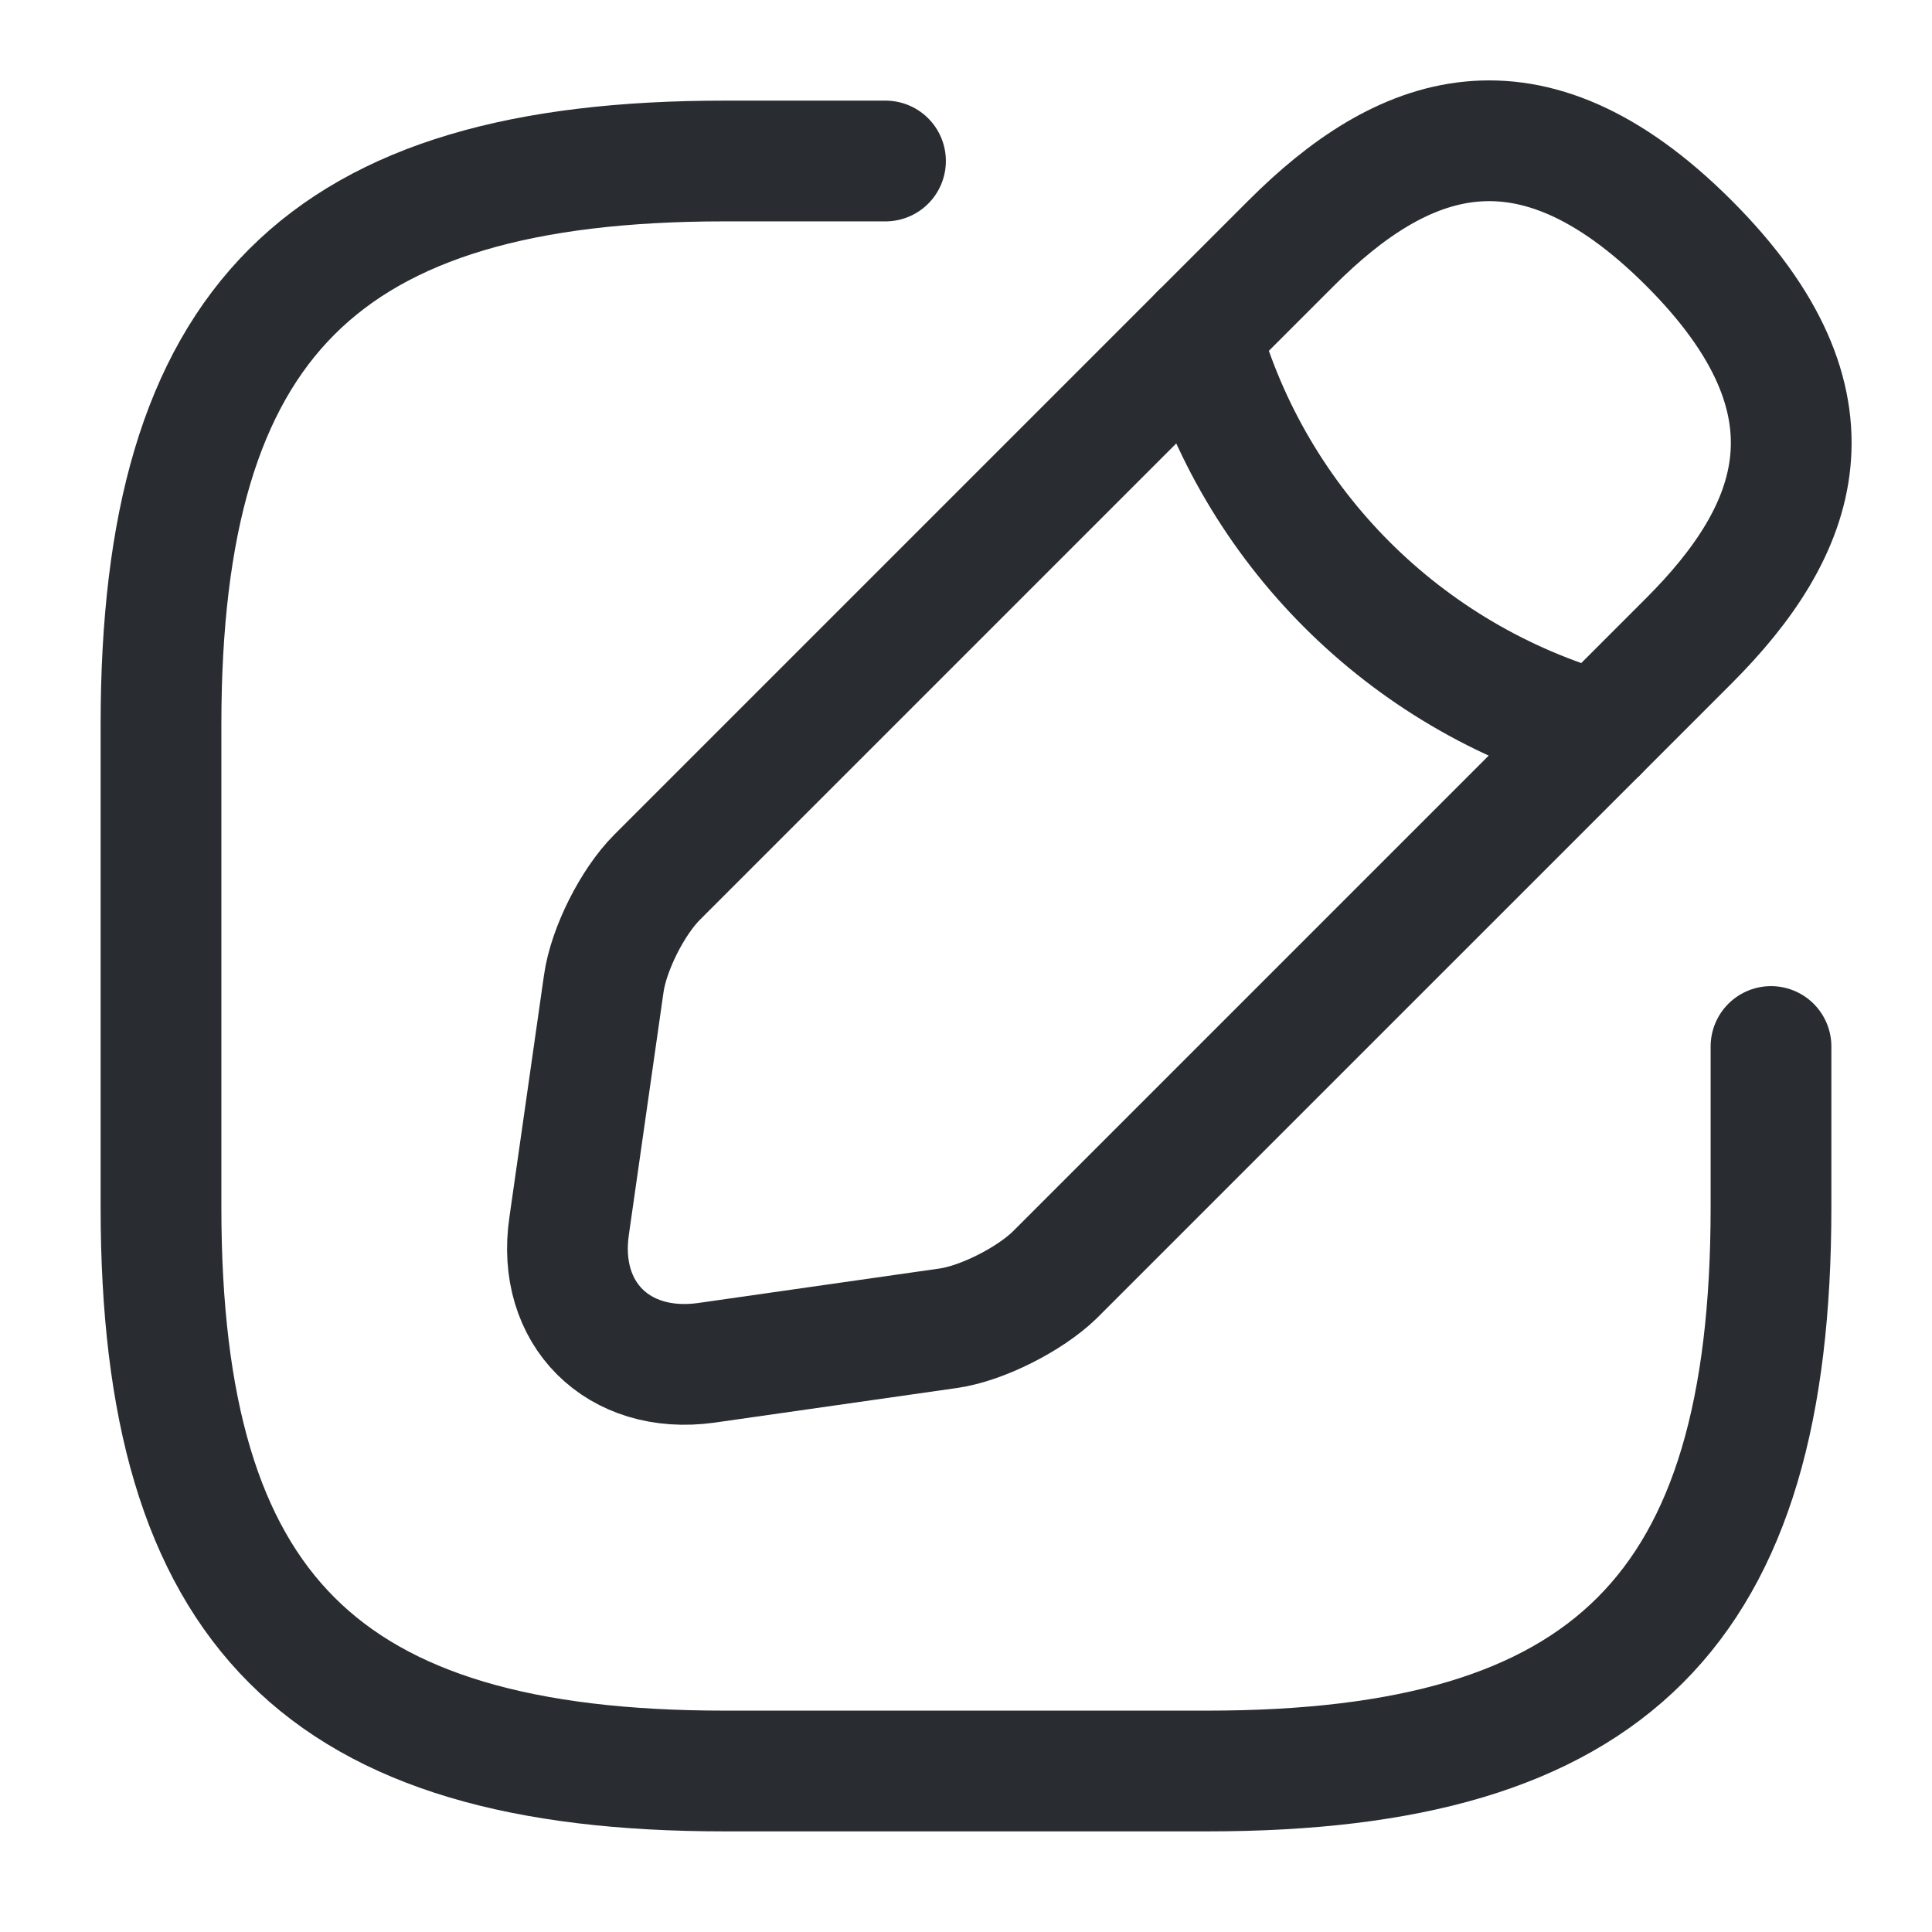
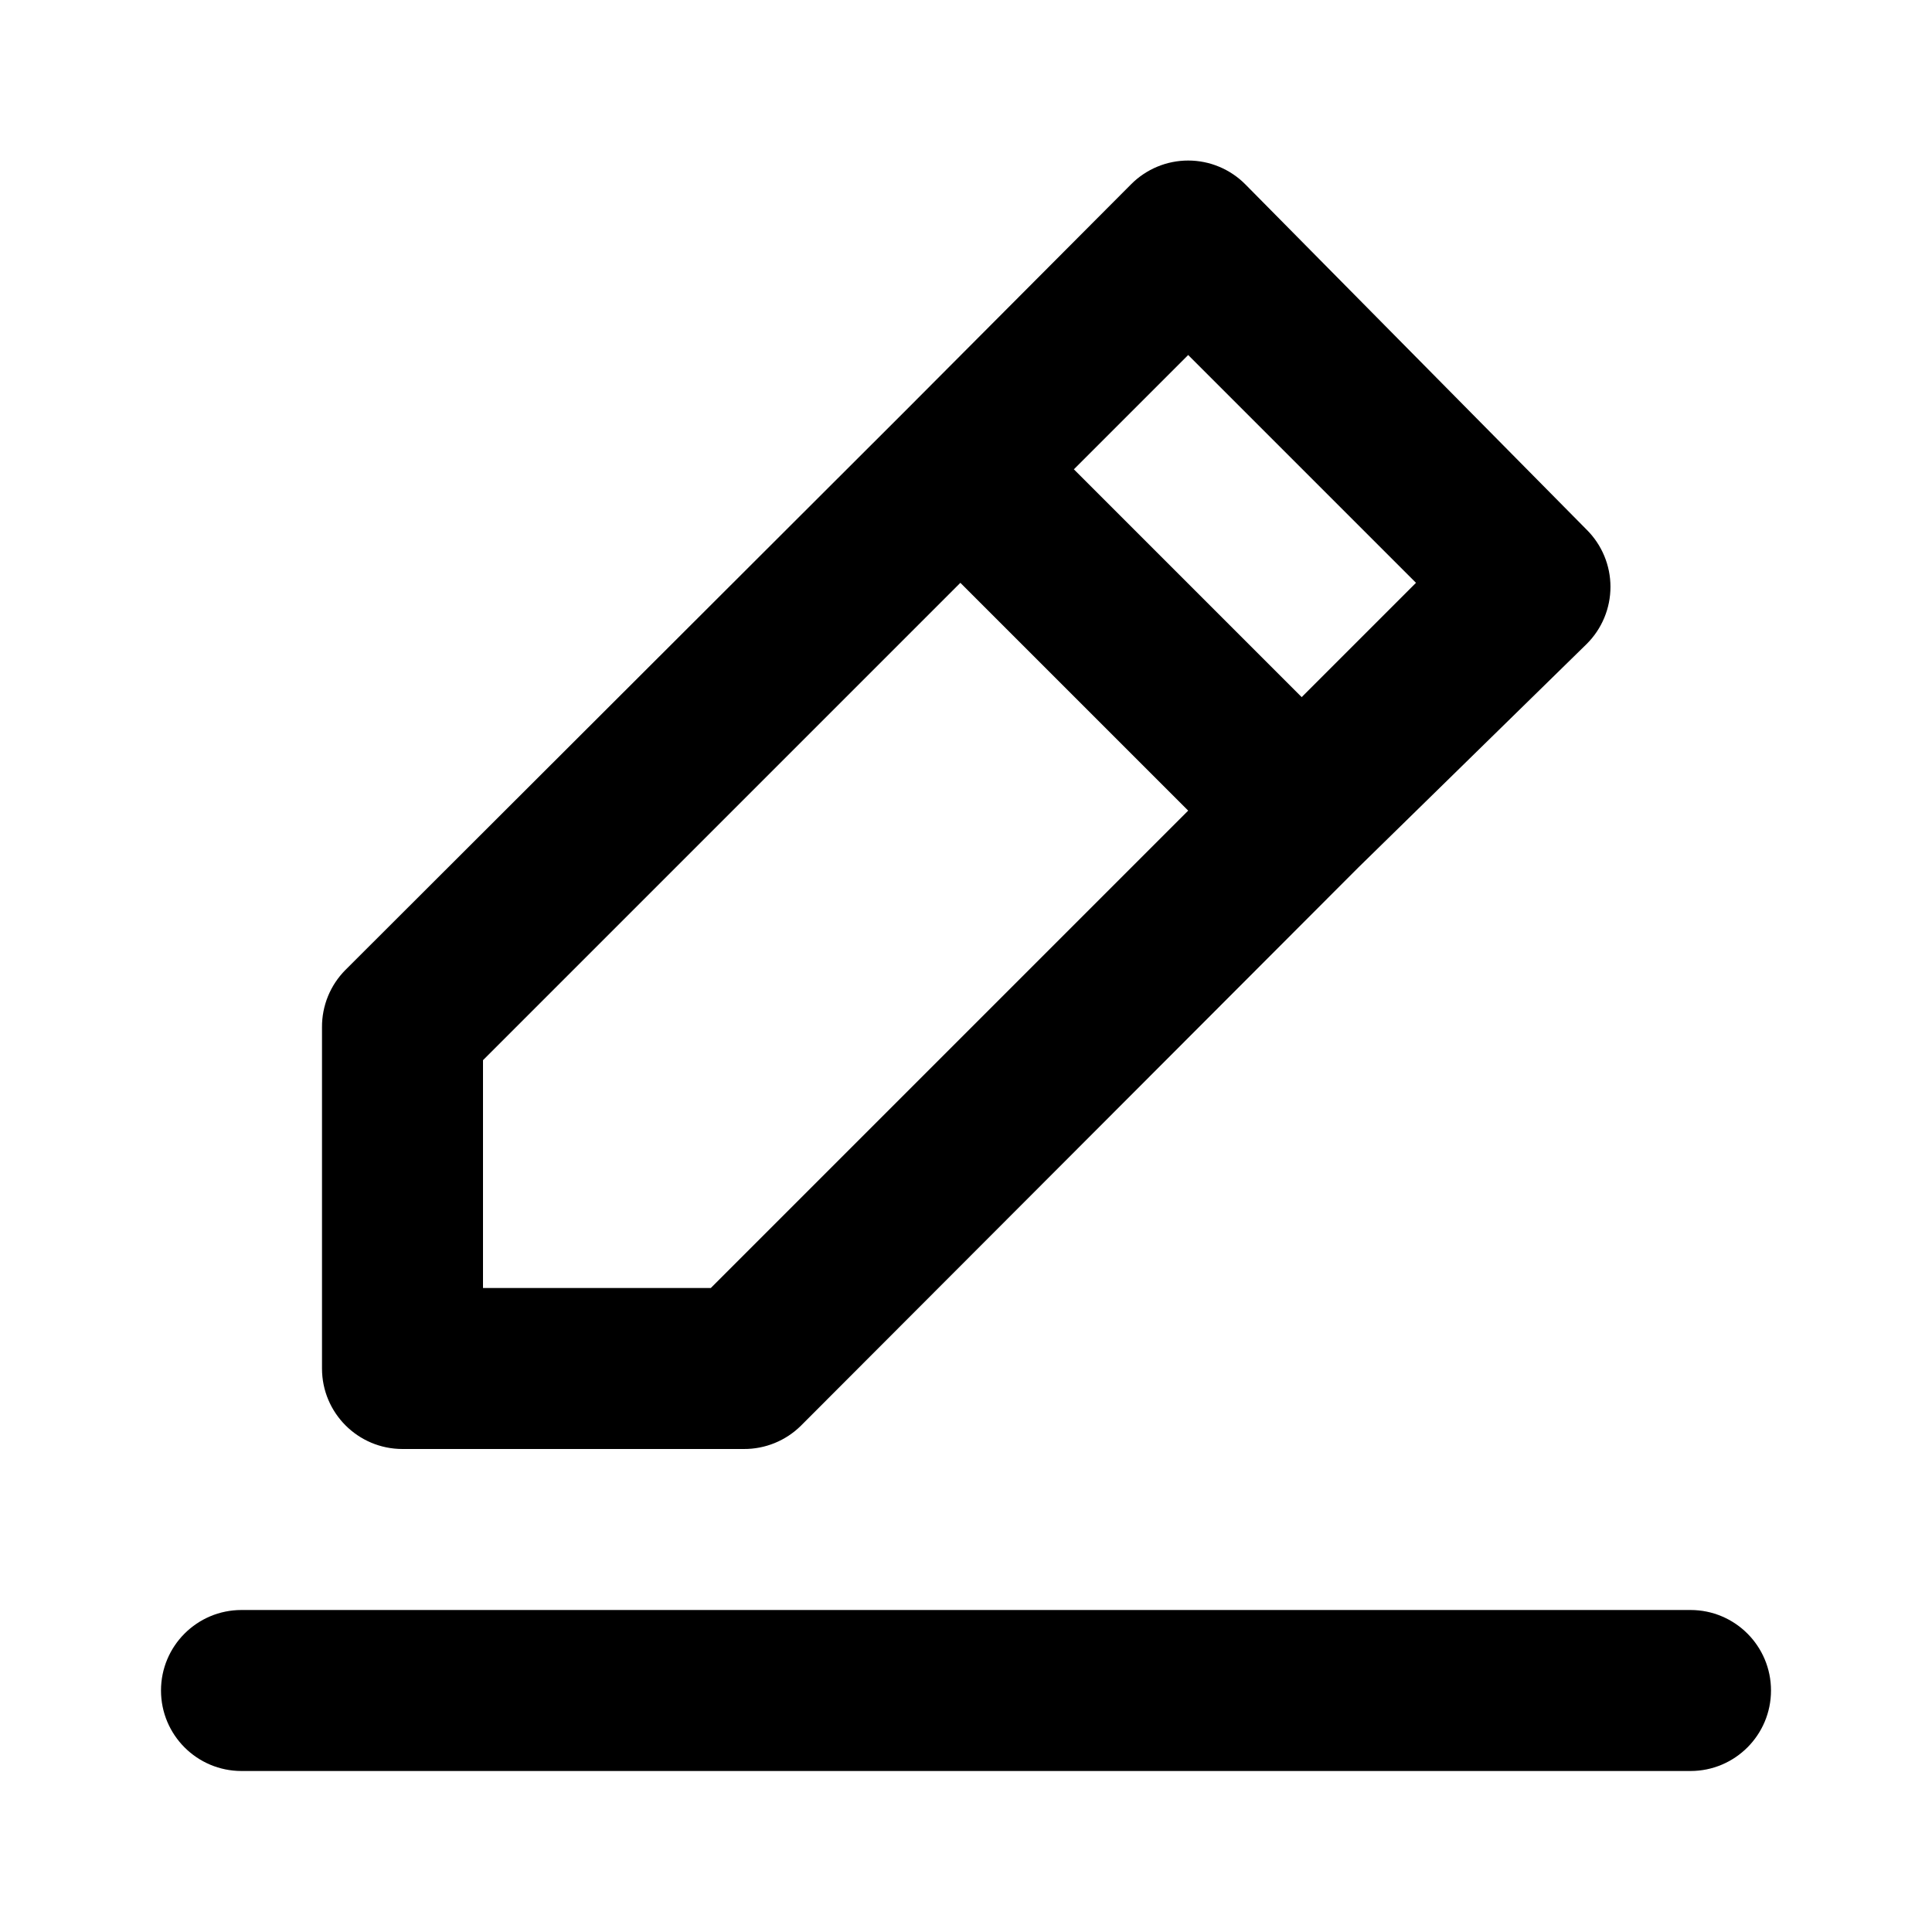
- <svg xmlns="http://www.w3.org/2000/svg" width="800px" height="800px" viewBox="0 0 24 24" fill="none">
-   <path d="M11 2H9C4 2 2 4 2 9V15C2 20 4 22 9 22H15C20 22 22 20 22 15V13" stroke="#292D32" stroke-width="1.5" stroke-linecap="round" stroke-linejoin="round" />
-   <path d="M16.04 3.02L8.16 10.9C7.86 11.2 7.56 11.79 7.5 12.22L7.07 15.23C6.91 16.32 7.68 17.08 8.77 16.93L11.78 16.5C12.2 16.44 12.79 16.14 13.1 15.84L20.98 7.96C22.34 6.6 22.98 5.02 20.98 3.02C18.98 1.02 17.4 1.66 16.04 3.02Z" stroke="#292D32" stroke-width="1.5" stroke-miterlimit="10" stroke-linecap="round" stroke-linejoin="round" />
-   <path d="M14.91 4.15C15.58 6.54 17.45 8.41 19.85 9.09" stroke="#292D32" stroke-width="1.5" stroke-miterlimit="10" stroke-linecap="round" stroke-linejoin="round" />
+ <svg xmlns="http://www.w3.org/2000/svg" viewBox="0 0 24 24" id="edit">
+   <path d="M5,18H9.24a1,1,0,0,0,.71-.29l6.92-6.93h0L19.71,8a1,1,0,0,0,0-1.42L15.47,2.29a1,1,0,0,0-1.42,0L11.23,5.12h0L4.29,12.05a1,1,0,0,0-.29.71V17A1,1,0,0,0,5,18ZM14.76,4.41l2.83,2.83L16.17,8.66,13.34,5.83ZM6,13.17l5.93-5.93,2.83,2.83L8.83,16H6ZM21,20H3a1,1,0,0,0,0,2H21a1,1,0,0,0,0-2Z" />
</svg>
